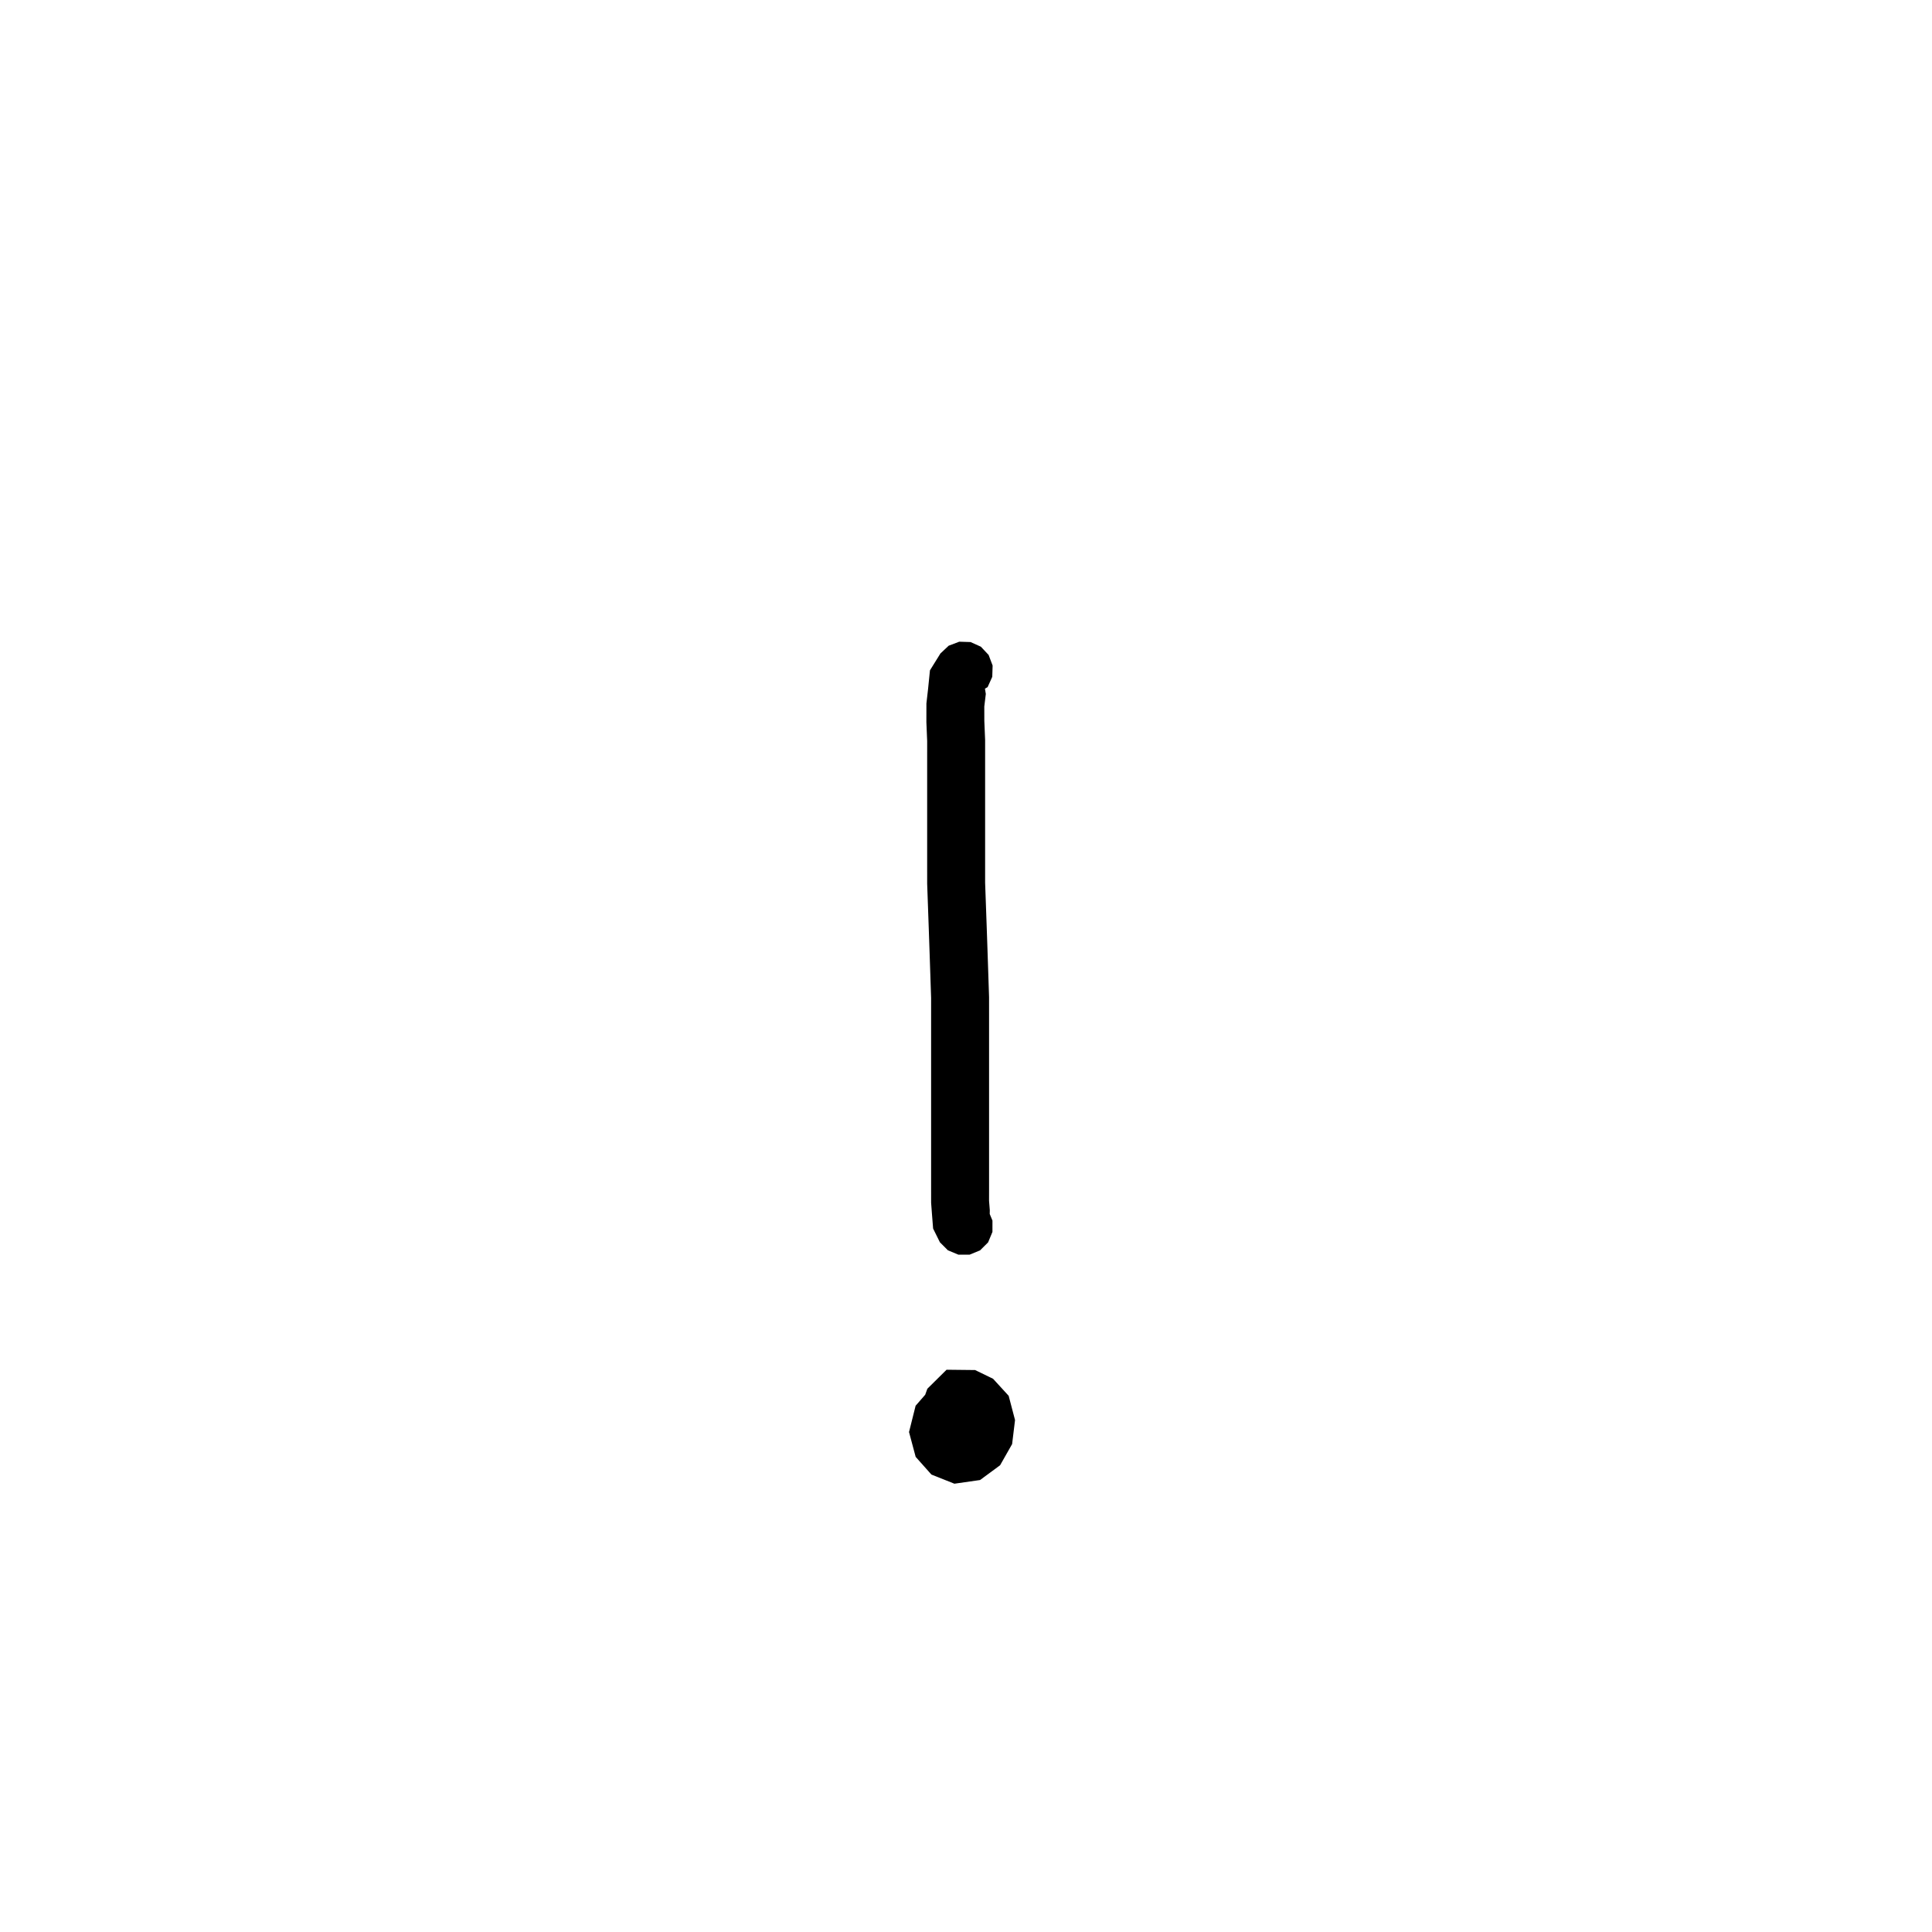
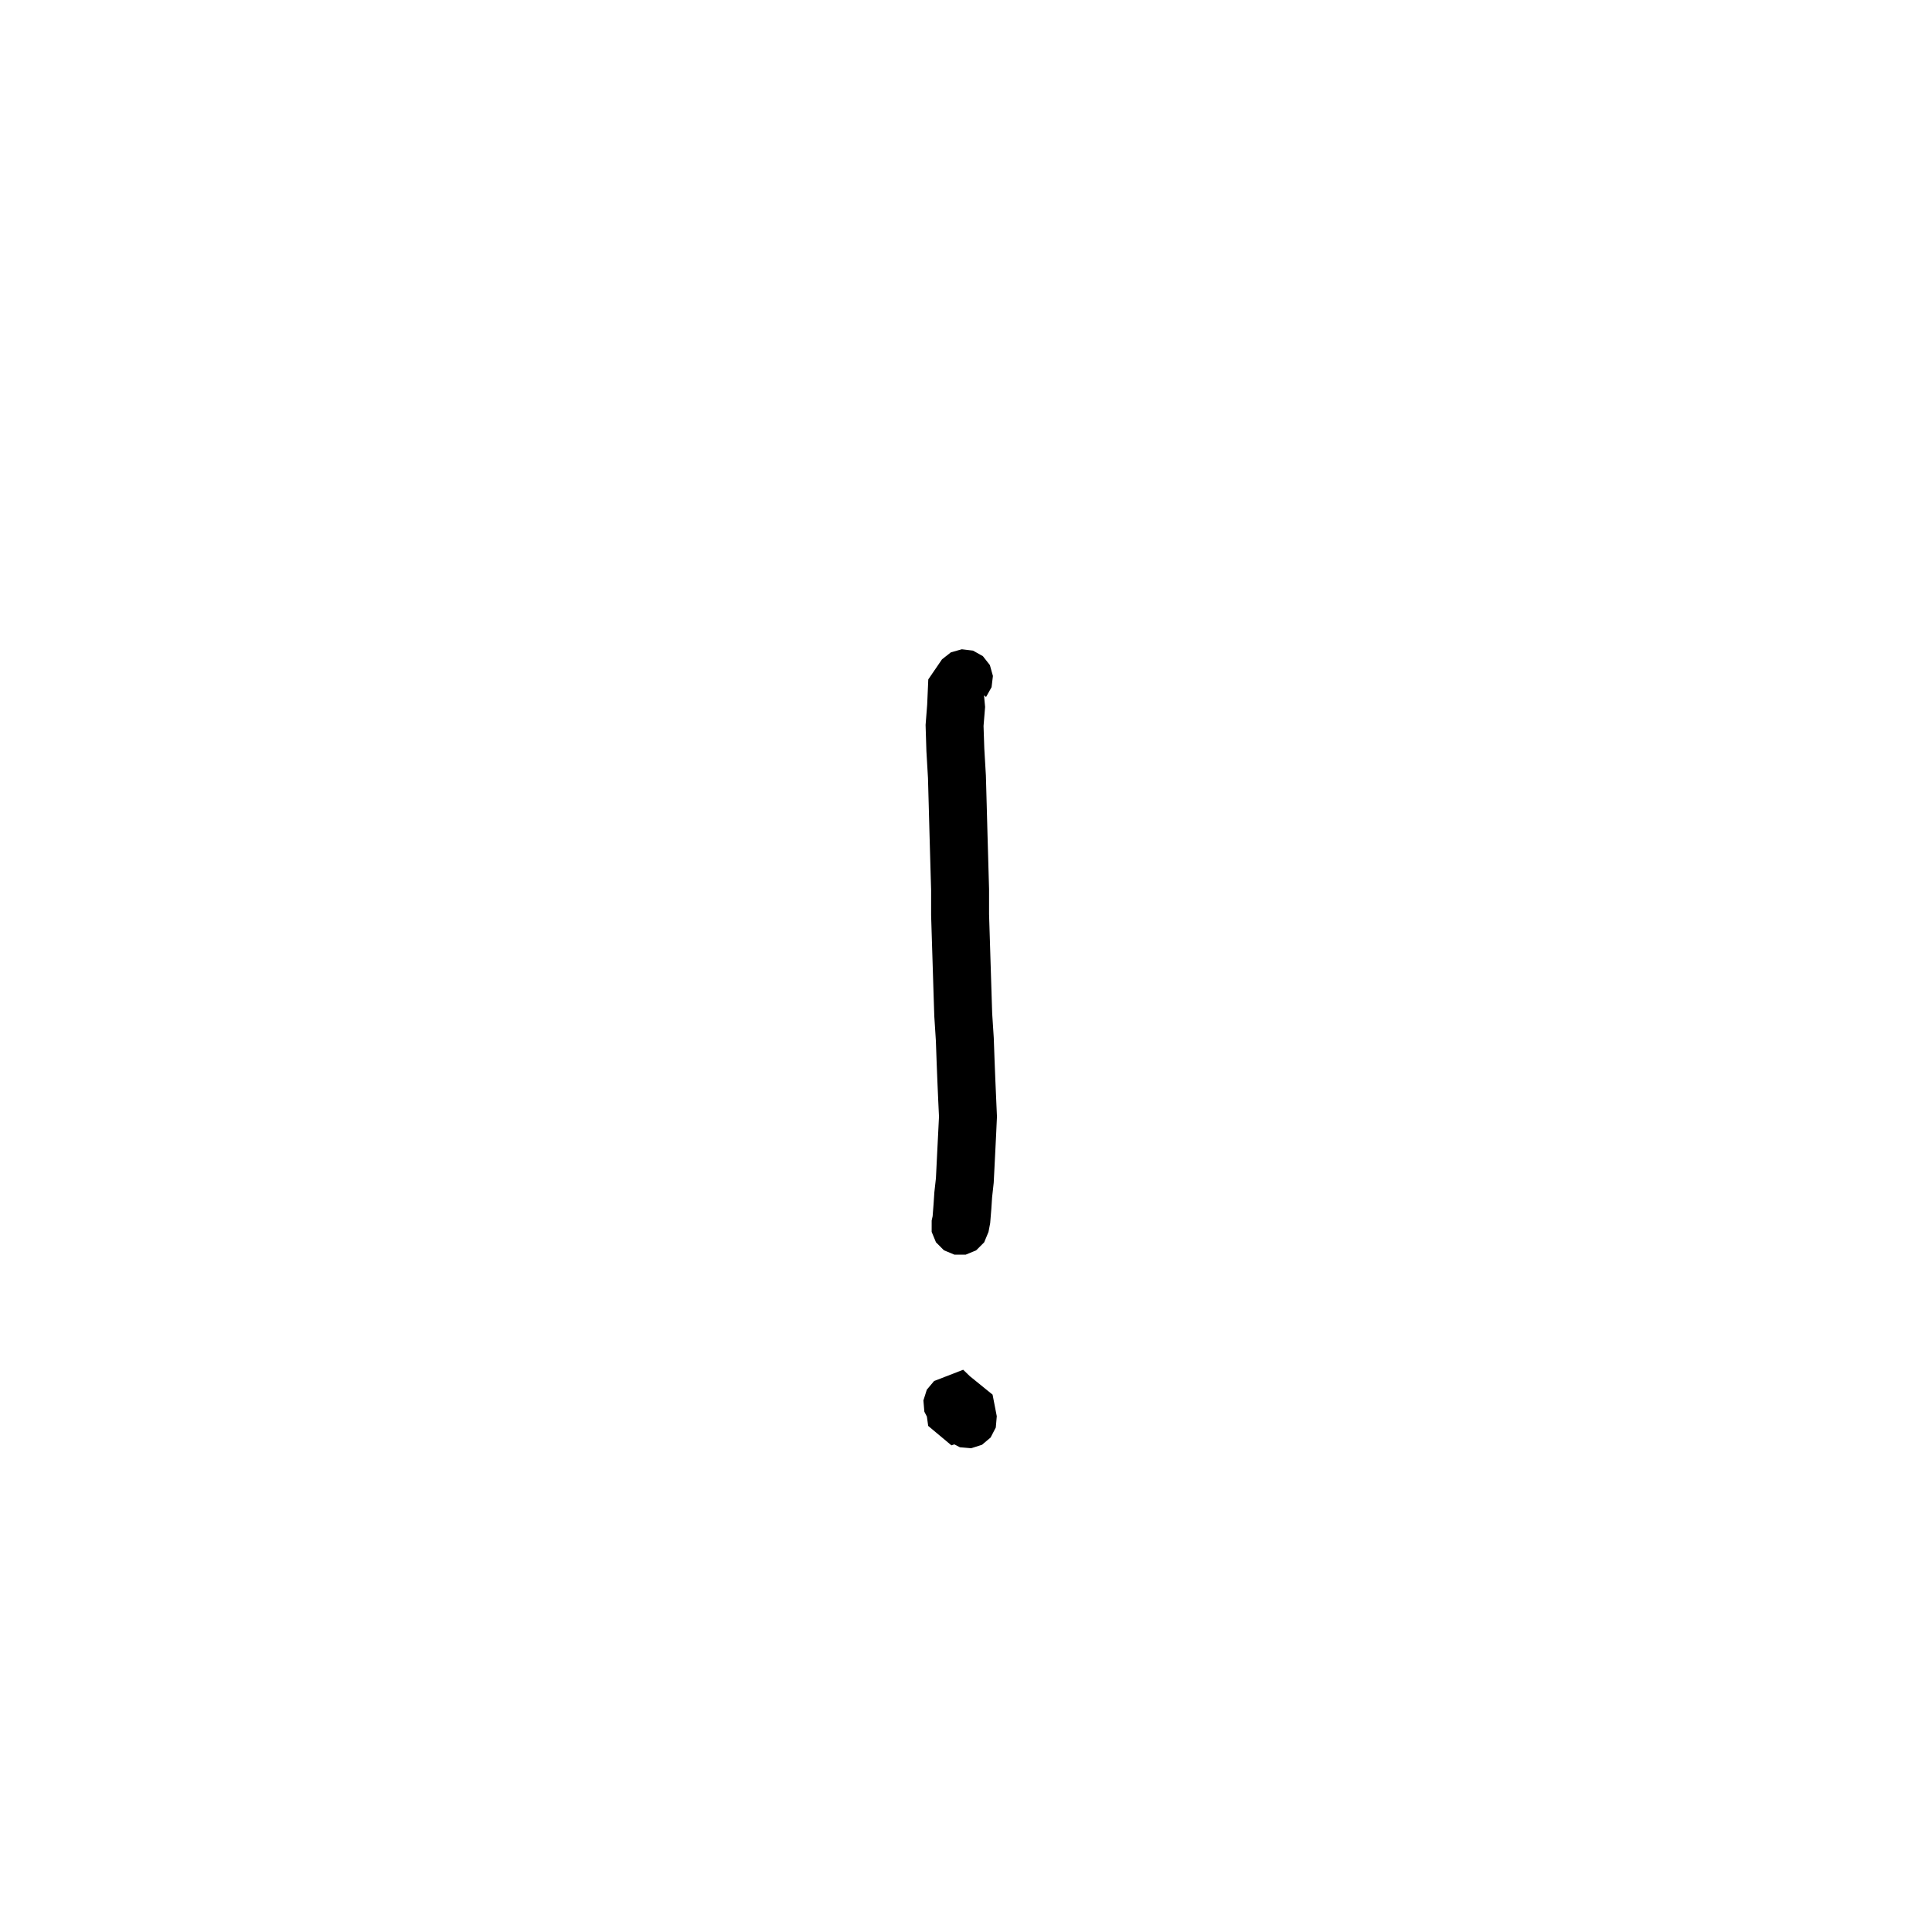
<svg xmlns="http://www.w3.org/2000/svg" viewBox="0 0 300 300" width="300" height="300">
-   <path d="M 146.032 101.466 L 144.404 104.087 L 144.107 107.018 L 143.853 109.233 L 143.848 112.141 L 143.97 115.066 L 143.969 118.408 L 143.969 122.204 L 143.969 126.122 L 143.969 129.918 L 143.969 133.592 L 143.97 137.222 L 144.095 140.732 L 144.217 144.158 L 144.339 147.703 L 144.462 151.374 L 144.582 154.973 L 144.582 158.571 L 144.582 162.122 L 144.582 165.551 L 144.582 168.735 L 144.582 171.551 L 144.582 174.122 L 144.582 176.449 L 144.582 178.531 L 144.582 180.612 L 144.582 182.694 L 144.582 184.653 L 144.584 186.767 L 144.713 188.492 L 144.893 190.772 L 145.95 192.904 L 147.19 194.147 L 148.811 194.821 L 150.567 194.823 L 152.19 194.152 L 153.433 192.912 L 154.106 191.291 L 154.108 189.535 L 153.438 187.912 L 153.679 188.82 L 153.695 187.916 L 153.579 186.457 L 153.582 184.653 L 153.582 182.694 L 153.582 180.612 L 153.582 178.531 L 153.582 176.449 L 153.582 174.122 L 153.582 171.551 L 153.582 168.735 L 153.582 165.551 L 153.582 162.122 L 153.582 158.571 L 153.581 154.823 L 153.457 151.075 L 153.334 147.399 L 153.212 143.842 L 153.089 140.411 L 152.969 137.064 L 152.969 133.592 L 152.969 129.918 L 152.969 126.122 L 152.969 122.204 L 152.969 118.408 L 152.969 114.893 L 152.846 111.941 L 152.841 109.706 L 153.077 107.758 L 152.943 106.933 L 153.356 106.697 L 154.078 105.097 L 154.133 103.342 L 153.512 101.7 L 152.309 100.42 L 150.709 99.698 L 148.954 99.643 L 147.312 100.264 Z" fill="black" fill-rule="nonzero" />
-   <path d="M 156.031 221.02 L 155.481 216.621 L 150.995 213.924 L 147.794 213.826 L 144.64 215.456 L 142.176 218.283 L 141.153 222.367 L 142.186 226.225 L 144.629 228.968 L 148.198 230.389 L 152.182 229.818 L 155.294 227.524 L 157.16 224.239 L 157.614 220.503 L 156.625 216.74 L 154.2 214.092 L 151.411 212.74 L 146.983 212.691 L 143.998 215.644 L 143.406 217.297 L 143.492 219.051 L 144.241 220.638 L 145.542 221.818 L 147.195 222.41 L 148.949 222.325 L 150.536 221.575 L 151.716 220.274 L 149.956 221.186 L 149.201 221.464 L 148.861 221.337 L 148.64 220.892 L 148.631 221.048 L 148.595 221.476 L 148.502 221.619 L 148.675 221.529 L 149.23 221.448 L 149.86 221.644 L 150.1 221.938 L 150.153 222.367 L 150.11 222.533 L 150.339 222.422 L 149.879 222.582 L 149.127 222.729 L 147.58 220.93 L 147.031 221.02 L 147.373 222.742 L 148.349 224.202 L 149.809 225.178 L 151.531 225.52 L 153.253 225.178 L 154.713 224.202 L 155.688 222.742 Z" fill="black" fill-rule="nonzero" />
+   <path d="M 146.277 102.378 L 144.143 105.498 L 143.973 109.406 L 143.725 112.573 L 143.852 116.656 L 144.096 120.805 L 144.216 125.144 L 144.338 129.676 L 144.461 133.965 L 144.582 138.19 L 144.582 142.111 L 144.706 146.1 L 144.829 150.018 L 144.951 153.939 L 145.077 157.809 L 145.322 161.616 L 145.442 164.986 L 145.565 168.065 L 145.688 170.894 L 145.806 173.388 L 145.689 175.74 L 145.567 178.183 L 145.444 180.632 L 145.33 182.952 L 145.09 185.103 L 144.961 187.016 L 144.818 188.852 L 144.669 189.526 L 144.667 191.281 L 145.337 192.904 L 146.578 194.147 L 148.199 194.821 L 149.955 194.823 L 151.578 194.152 L 152.821 192.912 L 153.494 191.291 L 153.754 189.924 L 153.937 187.678 L 154.053 185.918 L 154.302 183.66 L 154.433 181.082 L 154.556 178.633 L 154.678 176.178 L 154.806 173.388 L 154.679 170.494 L 154.557 167.69 L 154.436 164.647 L 154.311 161.159 L 154.066 157.374 L 153.947 153.653 L 153.824 149.737 L 153.702 145.819 L 153.581 141.971 L 153.581 138.055 L 153.457 133.708 L 153.335 129.426 L 153.213 124.897 L 153.088 120.42 L 152.842 116.242 L 152.724 112.733 L 152.966 109.778 L 152.796 107.971 L 153.111 108.235 L 153.971 106.704 L 154.181 104.961 L 153.707 103.27 L 152.622 101.889 L 151.092 101.029 L 149.349 100.819 L 147.658 101.293 Z" fill="black" fill-rule="nonzero" />
+   <path d="M 154.779 219.911 L 154.127 216.559 L 150.662 213.746 L 145.769 214.359 L 143.654 218.01 L 144.128 221.413 L 147.738 224.434 L 152.713 222.759 L 154.058 219.406 L 153.681 216.673 L 149.562 212.695 L 145.046 214.445 L 143.915 215.789 L 143.385 217.462 L 143.535 219.212 L 144.343 220.77 L 145.686 221.901 L 147.36 222.432 L 149.11 222.281 L 150.668 221.473 L 148.193 221.591 L 145.217 219.735 L 145.085 218.716 L 145.94 216.833 L 149.69 215.648 L 152.321 217.689 L 152.55 219.378 L 151.169 221.559 L 147.502 222.173 L 146.077 220.584 L 145.834 220.905 L 146.364 222.579 L 147.495 223.922 L 149.054 224.73 L 150.803 224.881 L 152.477 224.35 L 153.82 223.219 L 154.628 221.661 Z" fill="black" fill-rule="nonzero" />
</svg>
